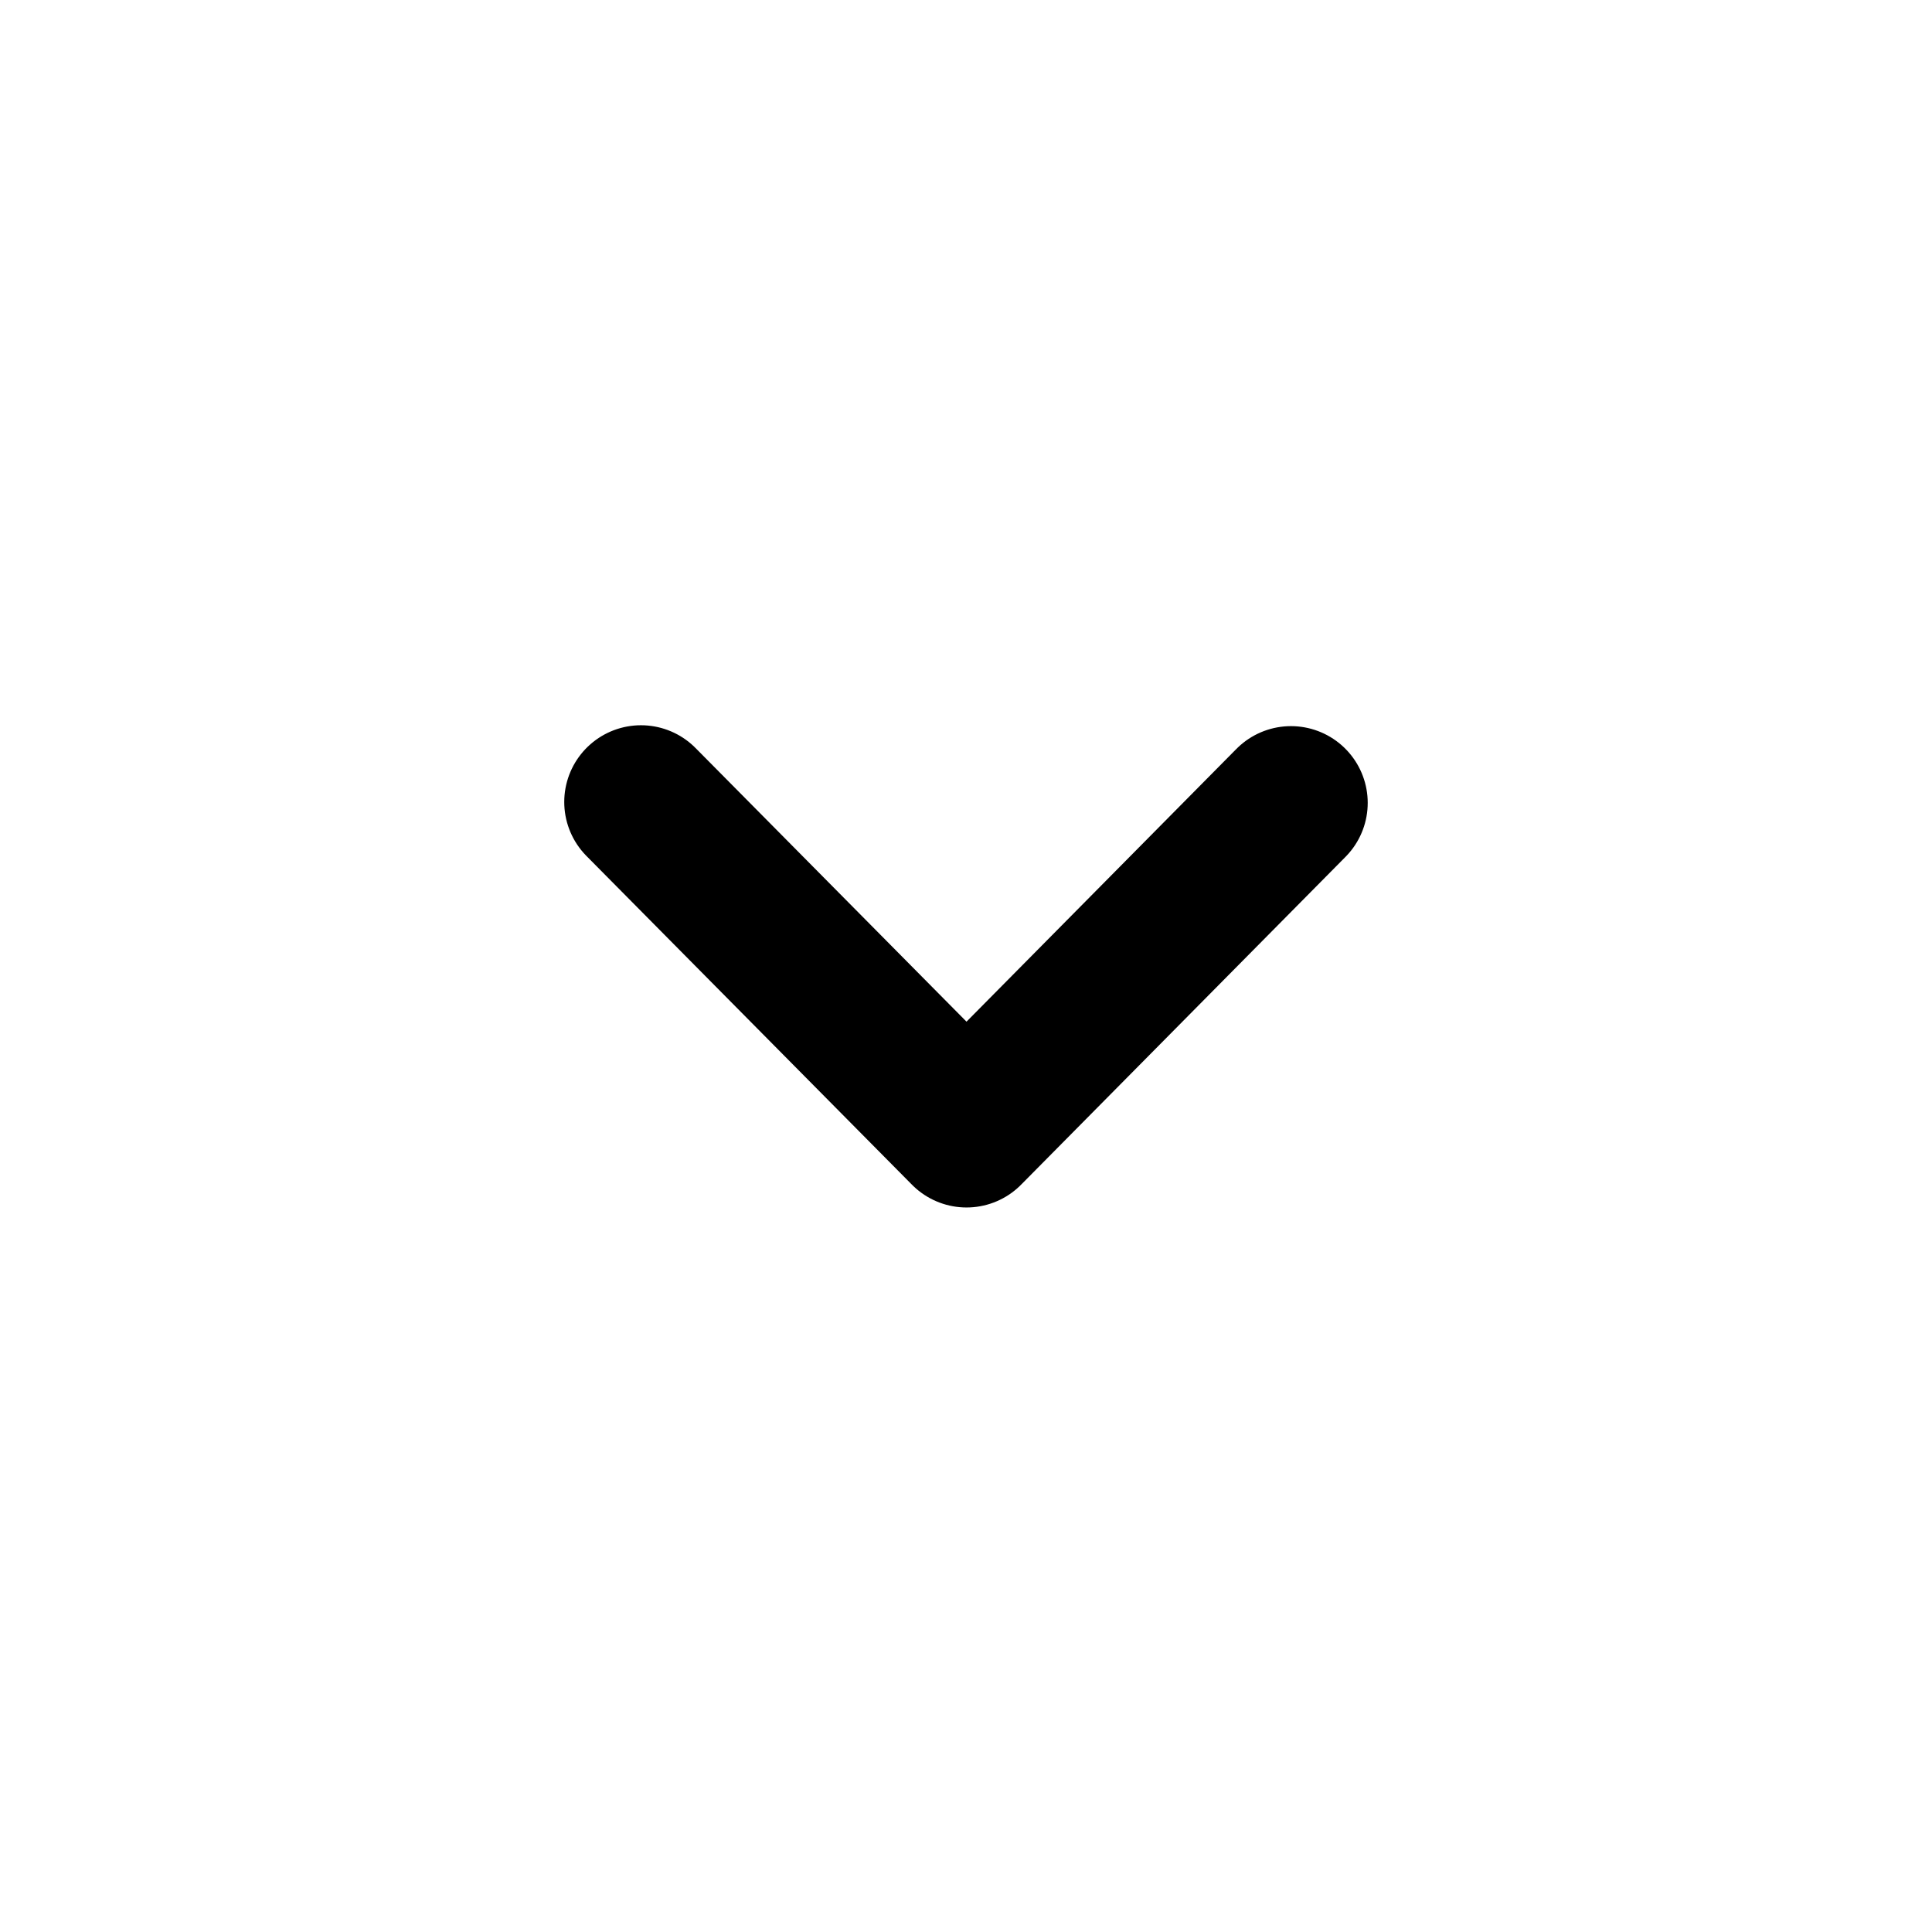
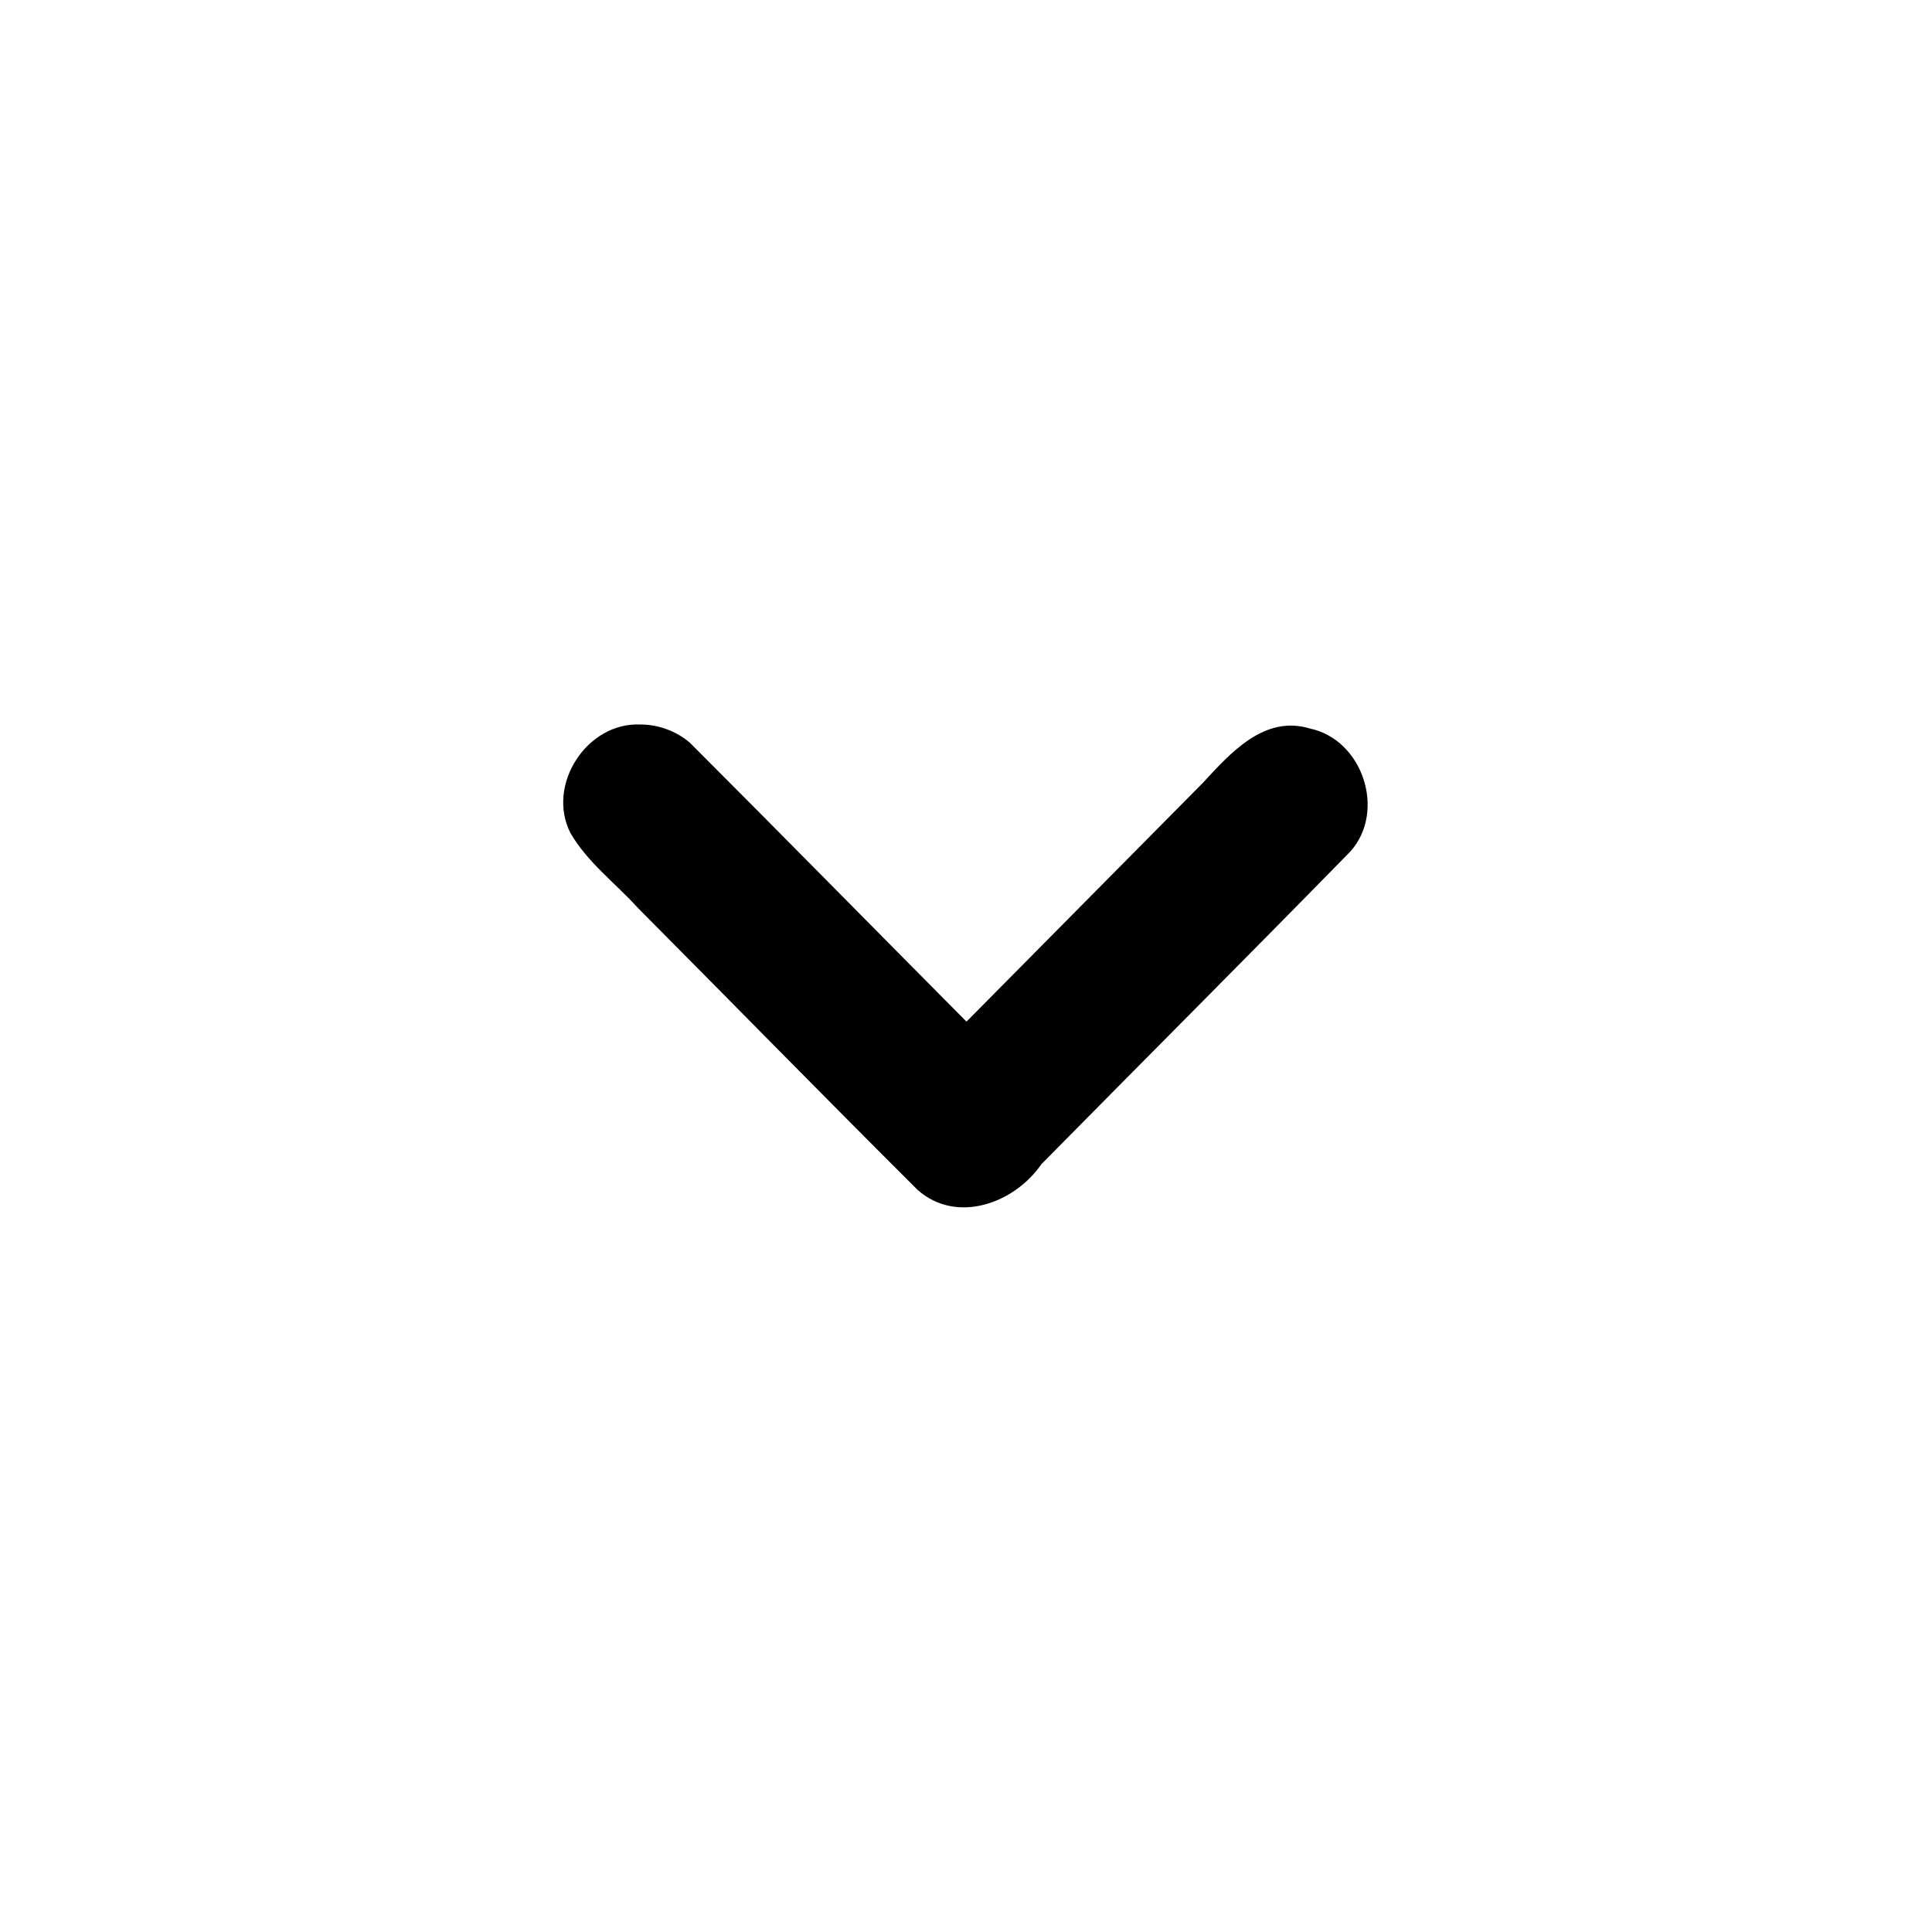
<svg xmlns="http://www.w3.org/2000/svg" height="48" width="48" version="1.1" viewBox="0 0 48 48">
-   <path stroke-linejoin="round" d="m15.925 19.925 8.088 8.168c2.687-2.715 5.374-5.431 8.061-8.146" stroke="#000000" stroke-linecap="round" stroke-width="3.813" fill="none" />
+   <path style="color-rendering:auto;text-decoration-color:#000000;color:#000000;shape-rendering:auto;solid-color:#000000;text-decoration-line:none;fill:#000000;mix-blend-mode:normal;block-progression:tb;text-indent:0;image-rendering:auto;white-space:normal;text-decoration-style:solid;isolation:auto;text-transform:none" d="m15.914 18c-1.335-0.062-2.346 1.501-1.743 2.694 0.421 0.729 1.117 1.245 1.678 1.864 2.319 2.333 4.62 4.685 6.95 7.006 0.973 0.859 2.406 0.33 3.074-0.64 2.559-2.595 5.137-5.172 7.684-7.777 0.884-1.002 0.298-2.77-1.009-3.046-1.137-0.348-1.981 0.611-2.667 1.353-1.956 1.976-3.913 3.952-5.869 5.928-2.292-2.307-4.572-4.629-6.872-6.929-0.338-0.289-0.78-0.452-1.226-0.453z" />
</svg>
